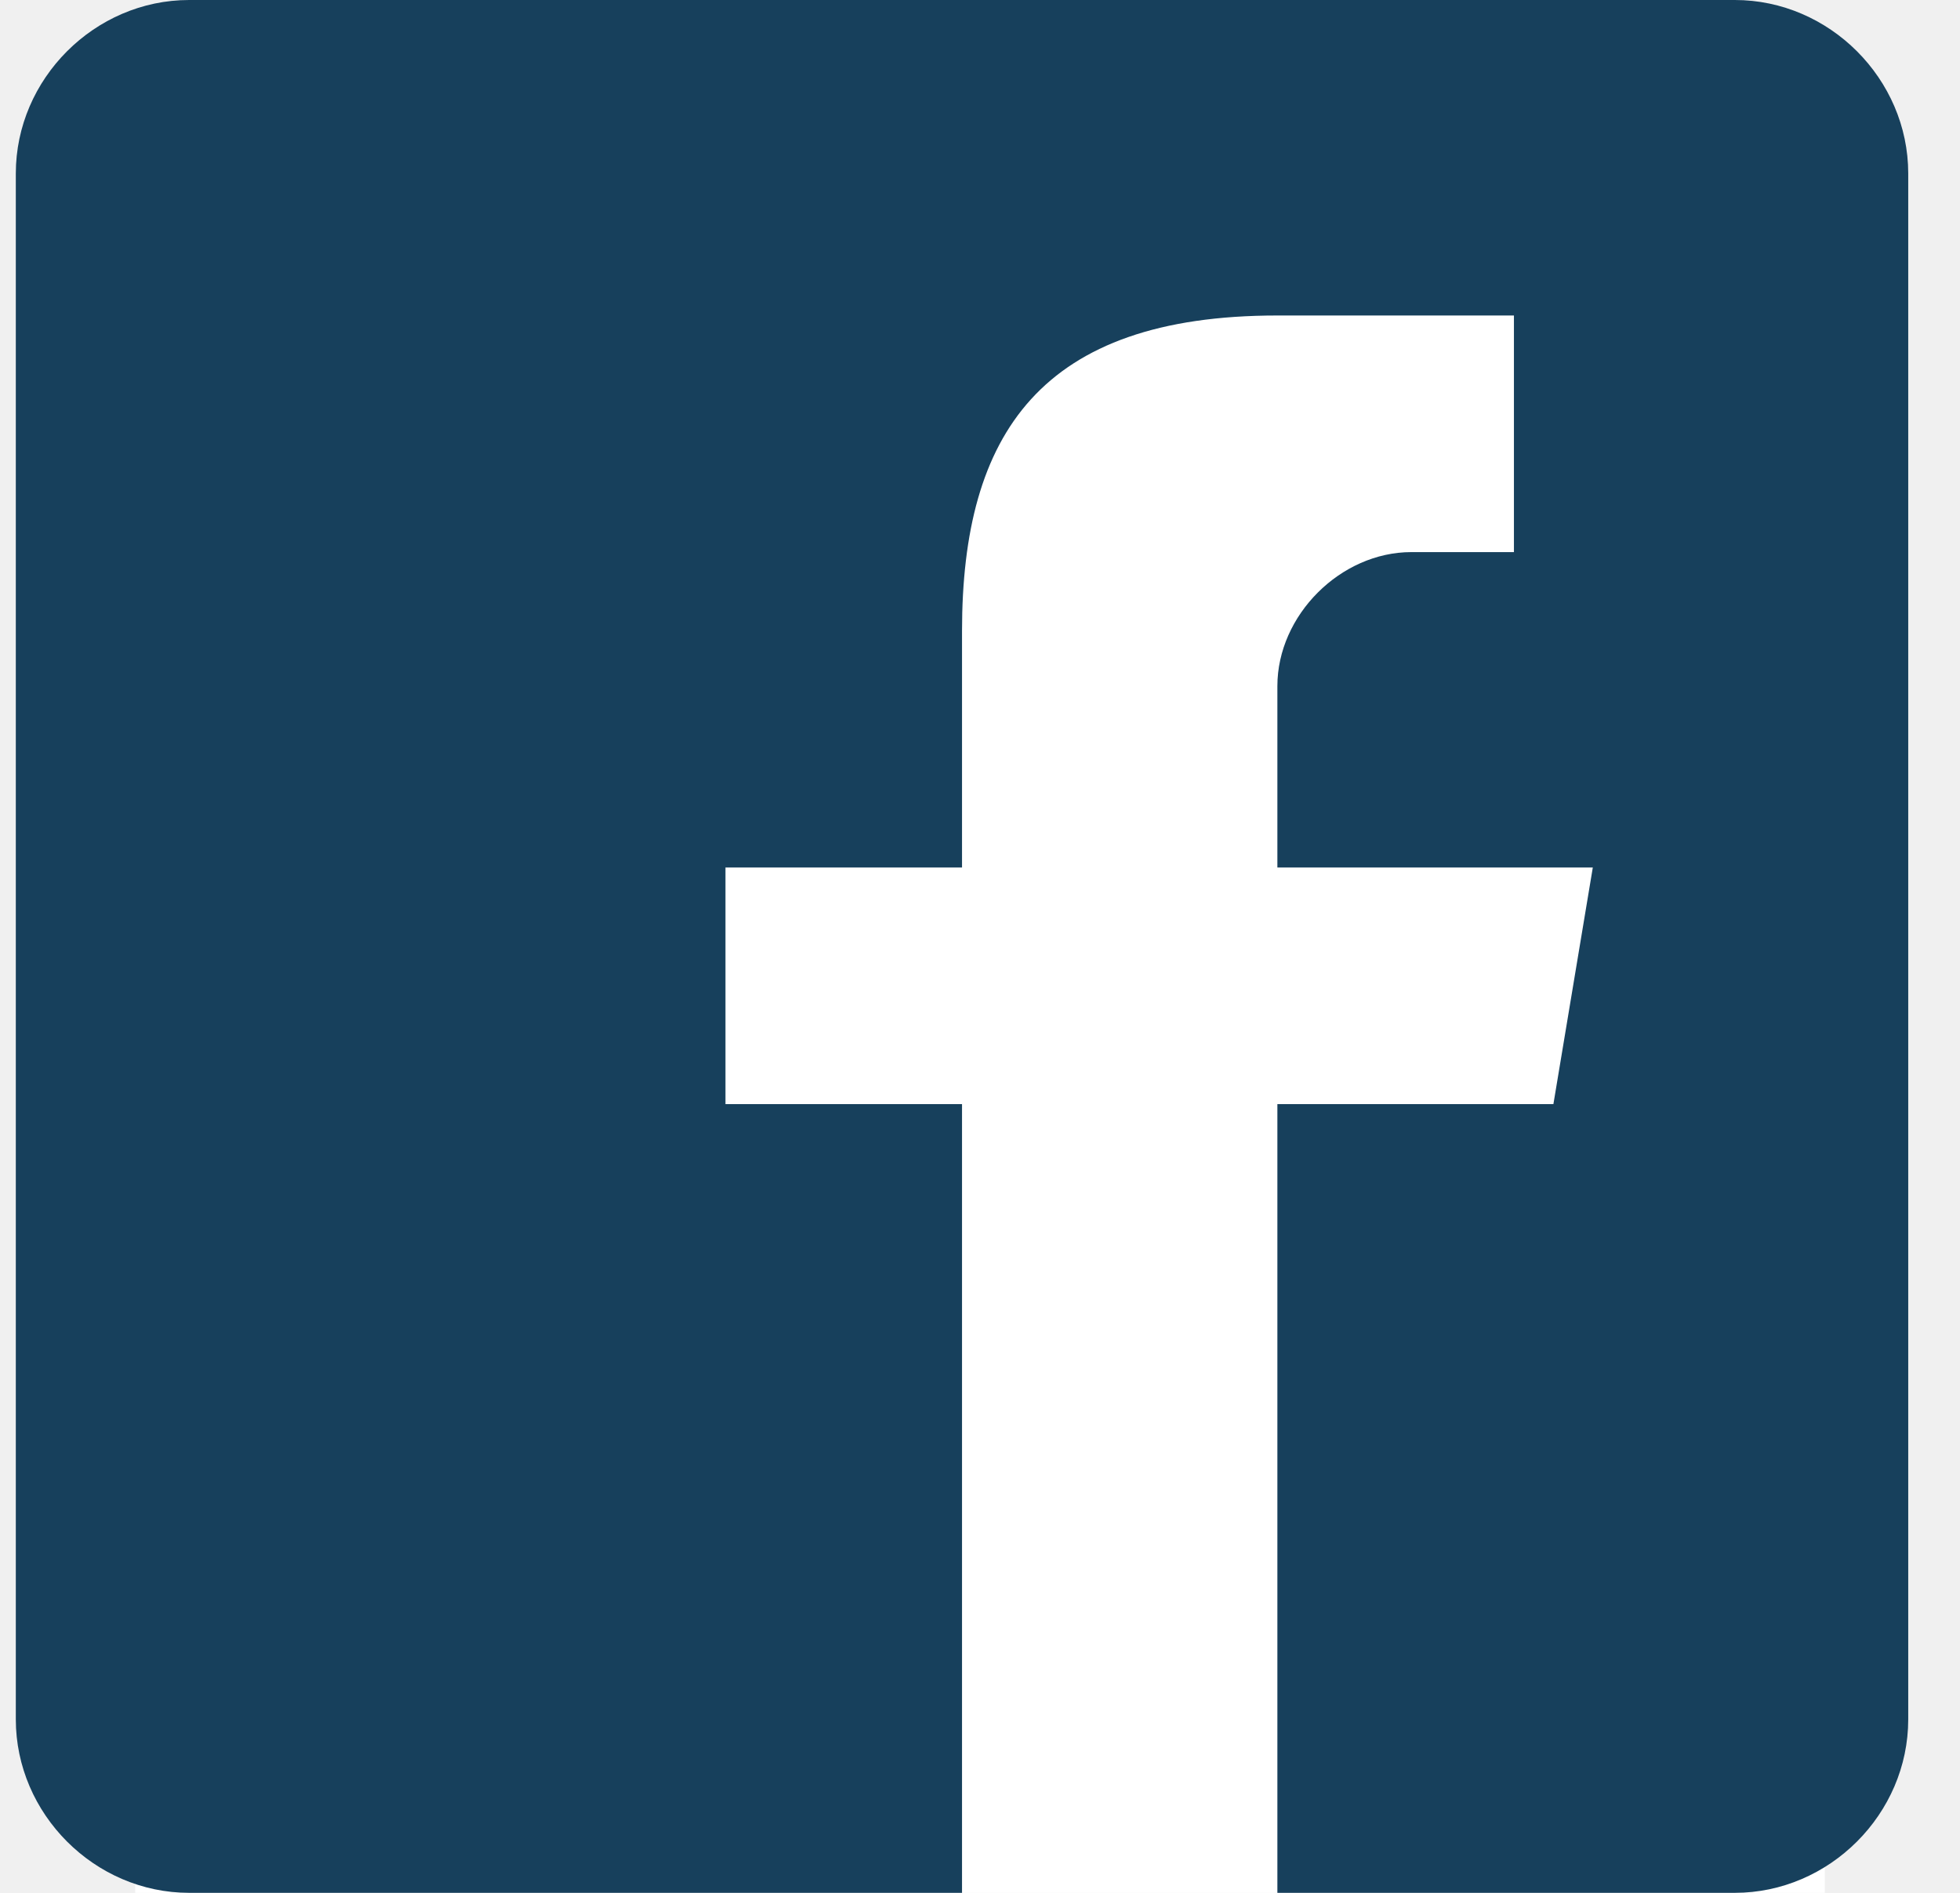
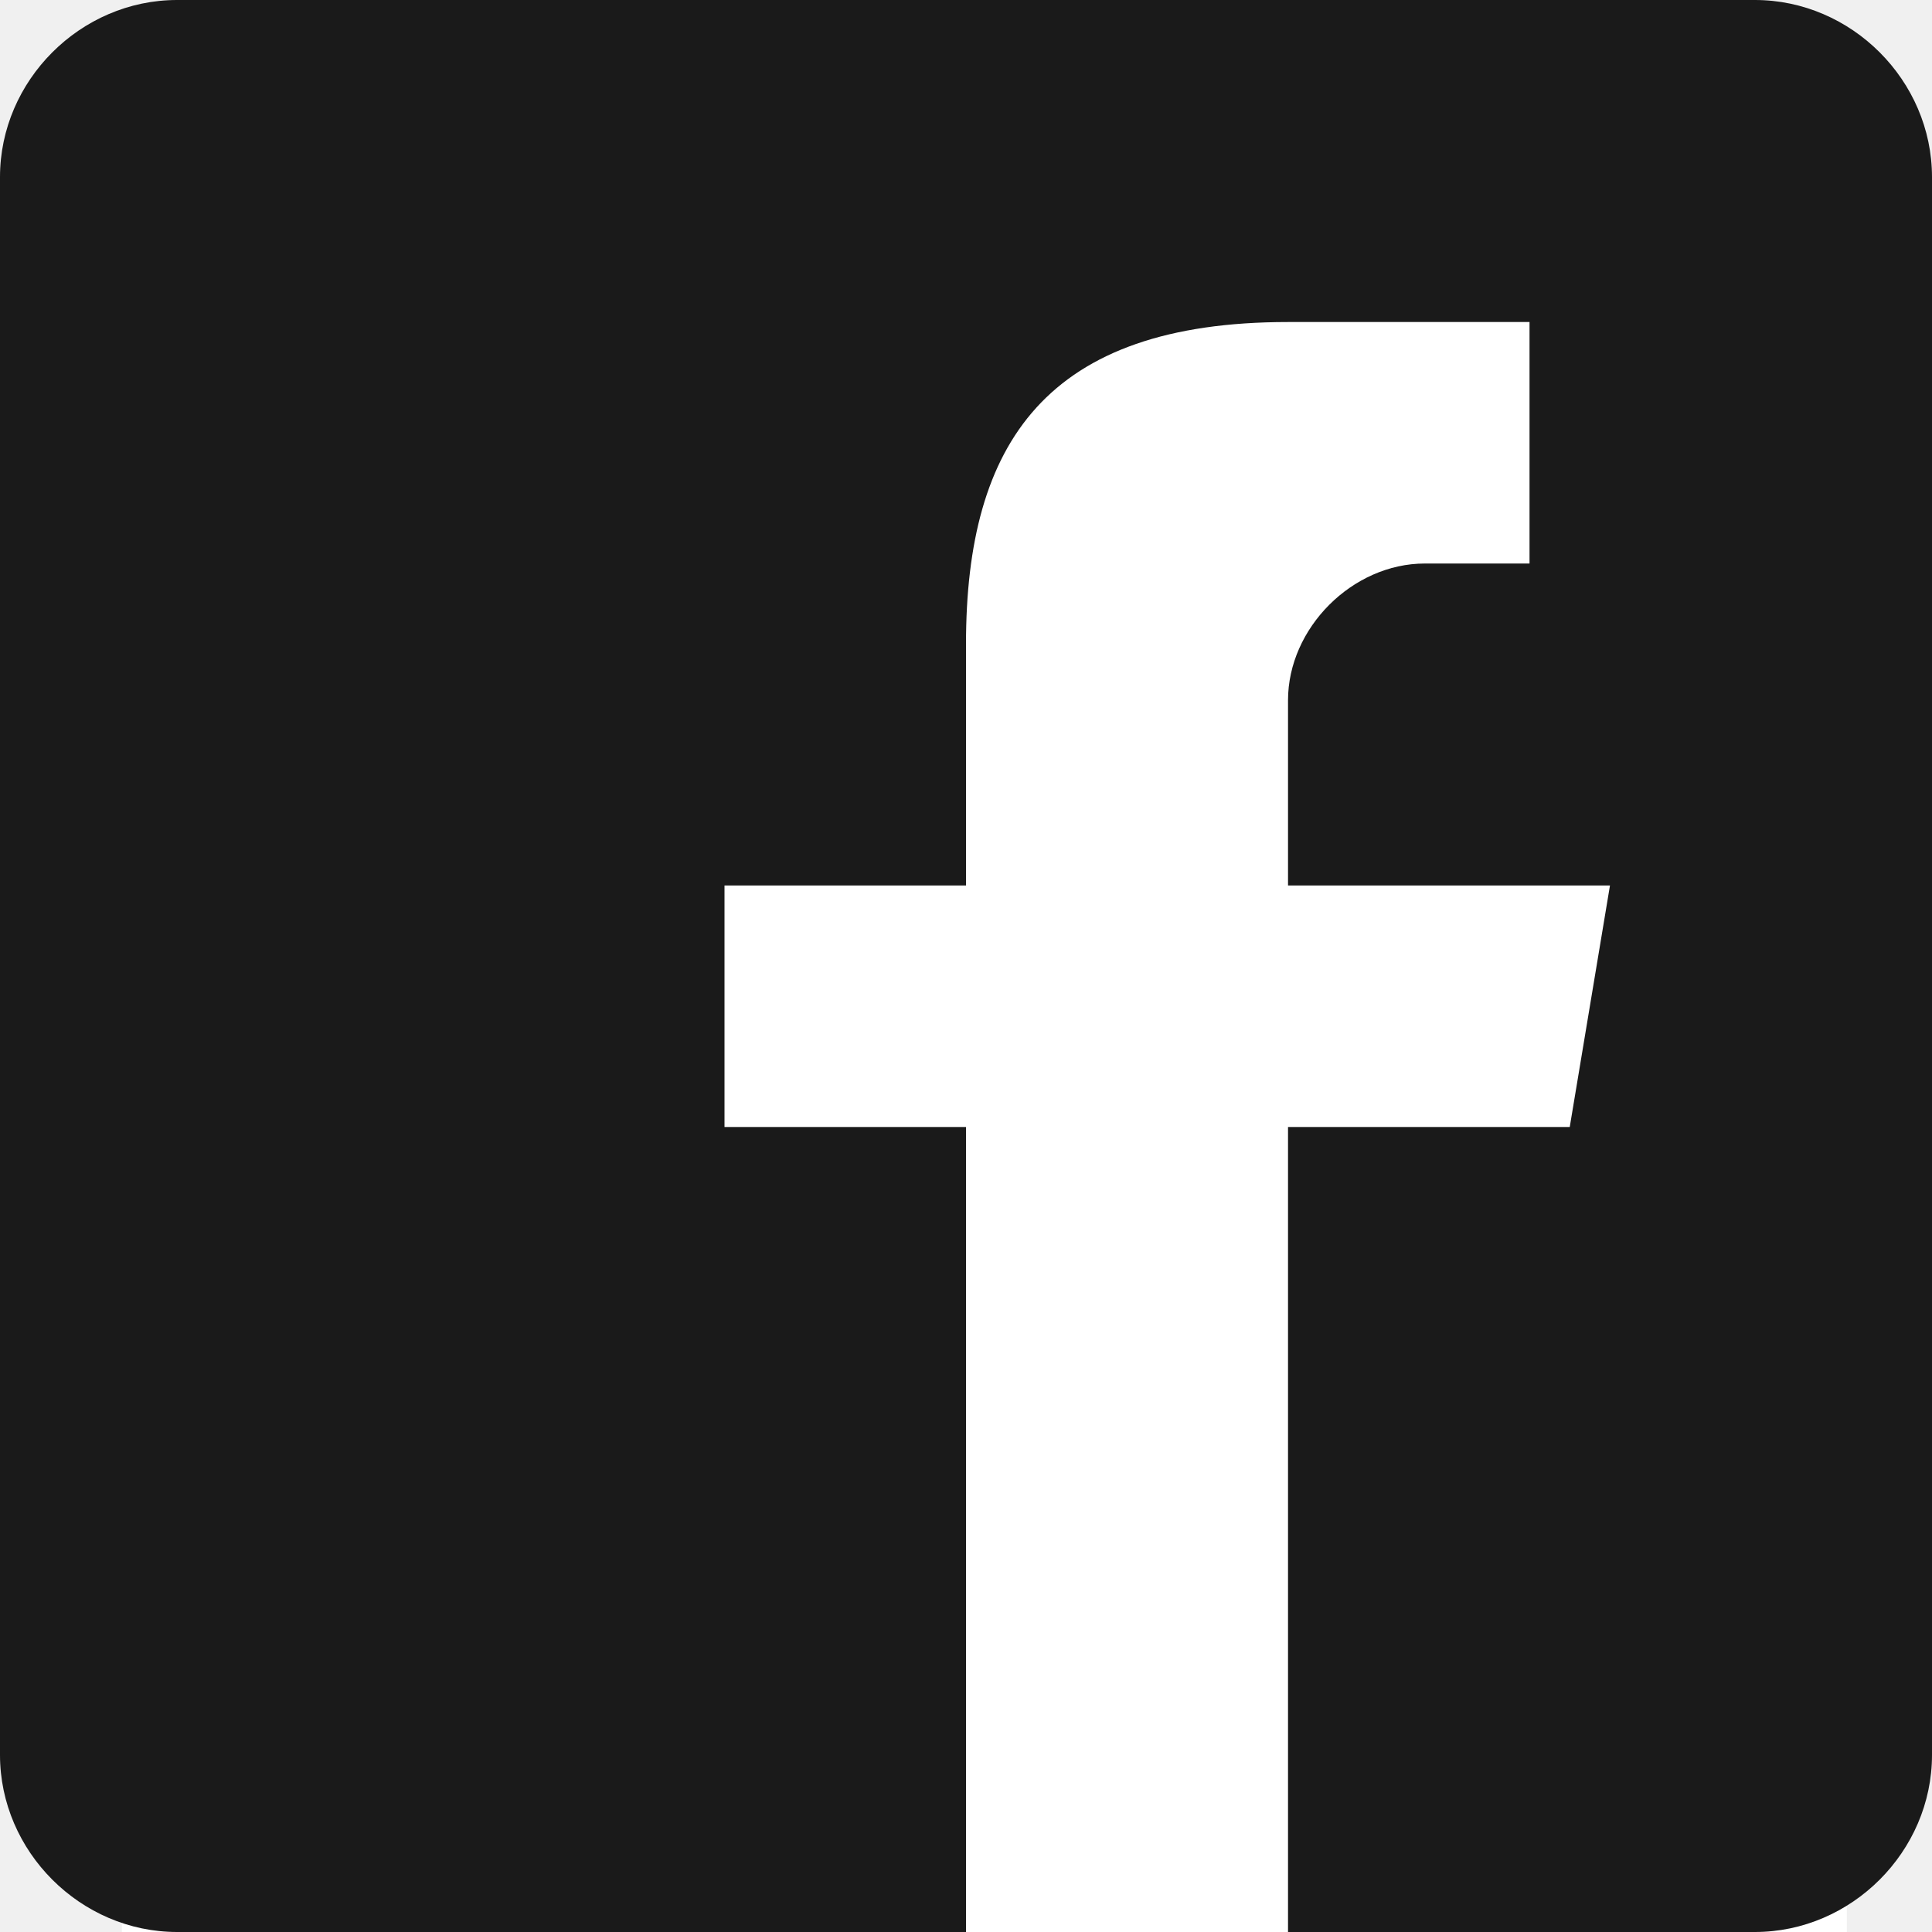
- <svg xmlns="http://www.w3.org/2000/svg" width="29" height="28" viewBox="0 0 29 28" fill="none">
-   <g clip-path="url(#clip0)">
-     <g clip-path="url(#clip1)">
-       <rect x="2" y="3" width="25" height="25" fill="white" />
-       <path d="M25.668 0H2.799C1.4 0 0.234 1.167 0.234 2.566V25.434C0.234 26.833 1.4 28 2.799 28H14.234V16.333H10.734V12.833H14.234V9.333C14.234 6.417 15.4 4.667 18.9 4.667H22.4V8.167H20.883C19.835 8.167 18.9 9.101 18.9 10.149V12.833H23.567L22.984 16.333H18.9V28H25.668C27.067 28 28.234 26.833 28.234 25.434V2.566C28.234 1.167 27.067 0 25.668 0Z" fill="#17405C" />
-     </g>
-   </g>
-   <defs>
-     <clipPath id="clip0">
-       <rect width="28" height="28" fill="white" transform="translate(0.233643)" />
-     </clipPath>
-     <clipPath id="clip1">
-       <rect width="28" height="28" fill="white" transform="translate(0.233643)" />
-     </clipPath>
-   </defs>
+ <svg xmlns="http://www.w3.org/2000/svg" width="28" height="28" viewBox="0 0 28 28" fill="none">
+   <rect x="1.766" y="3" width="25" height="25" fill="white" />
+   <path d="M25.434 0H2.566C1.167 0 0 1.167 0 2.566V25.434C0 26.833 1.167 28 2.566 28H14V16.333H10.5V12.833H14V9.333C14 6.417 15.167 4.667 18.667 4.667H22.167V8.167H20.649C19.601 8.167 18.667 9.101 18.667 10.149V12.833H23.333L22.75 16.333H18.667V28H25.434C26.833 28 28 26.833 28 25.434V2.566C28 1.167 26.833 0 25.434 0Z" fill="#1A1A1A" />
</svg>
